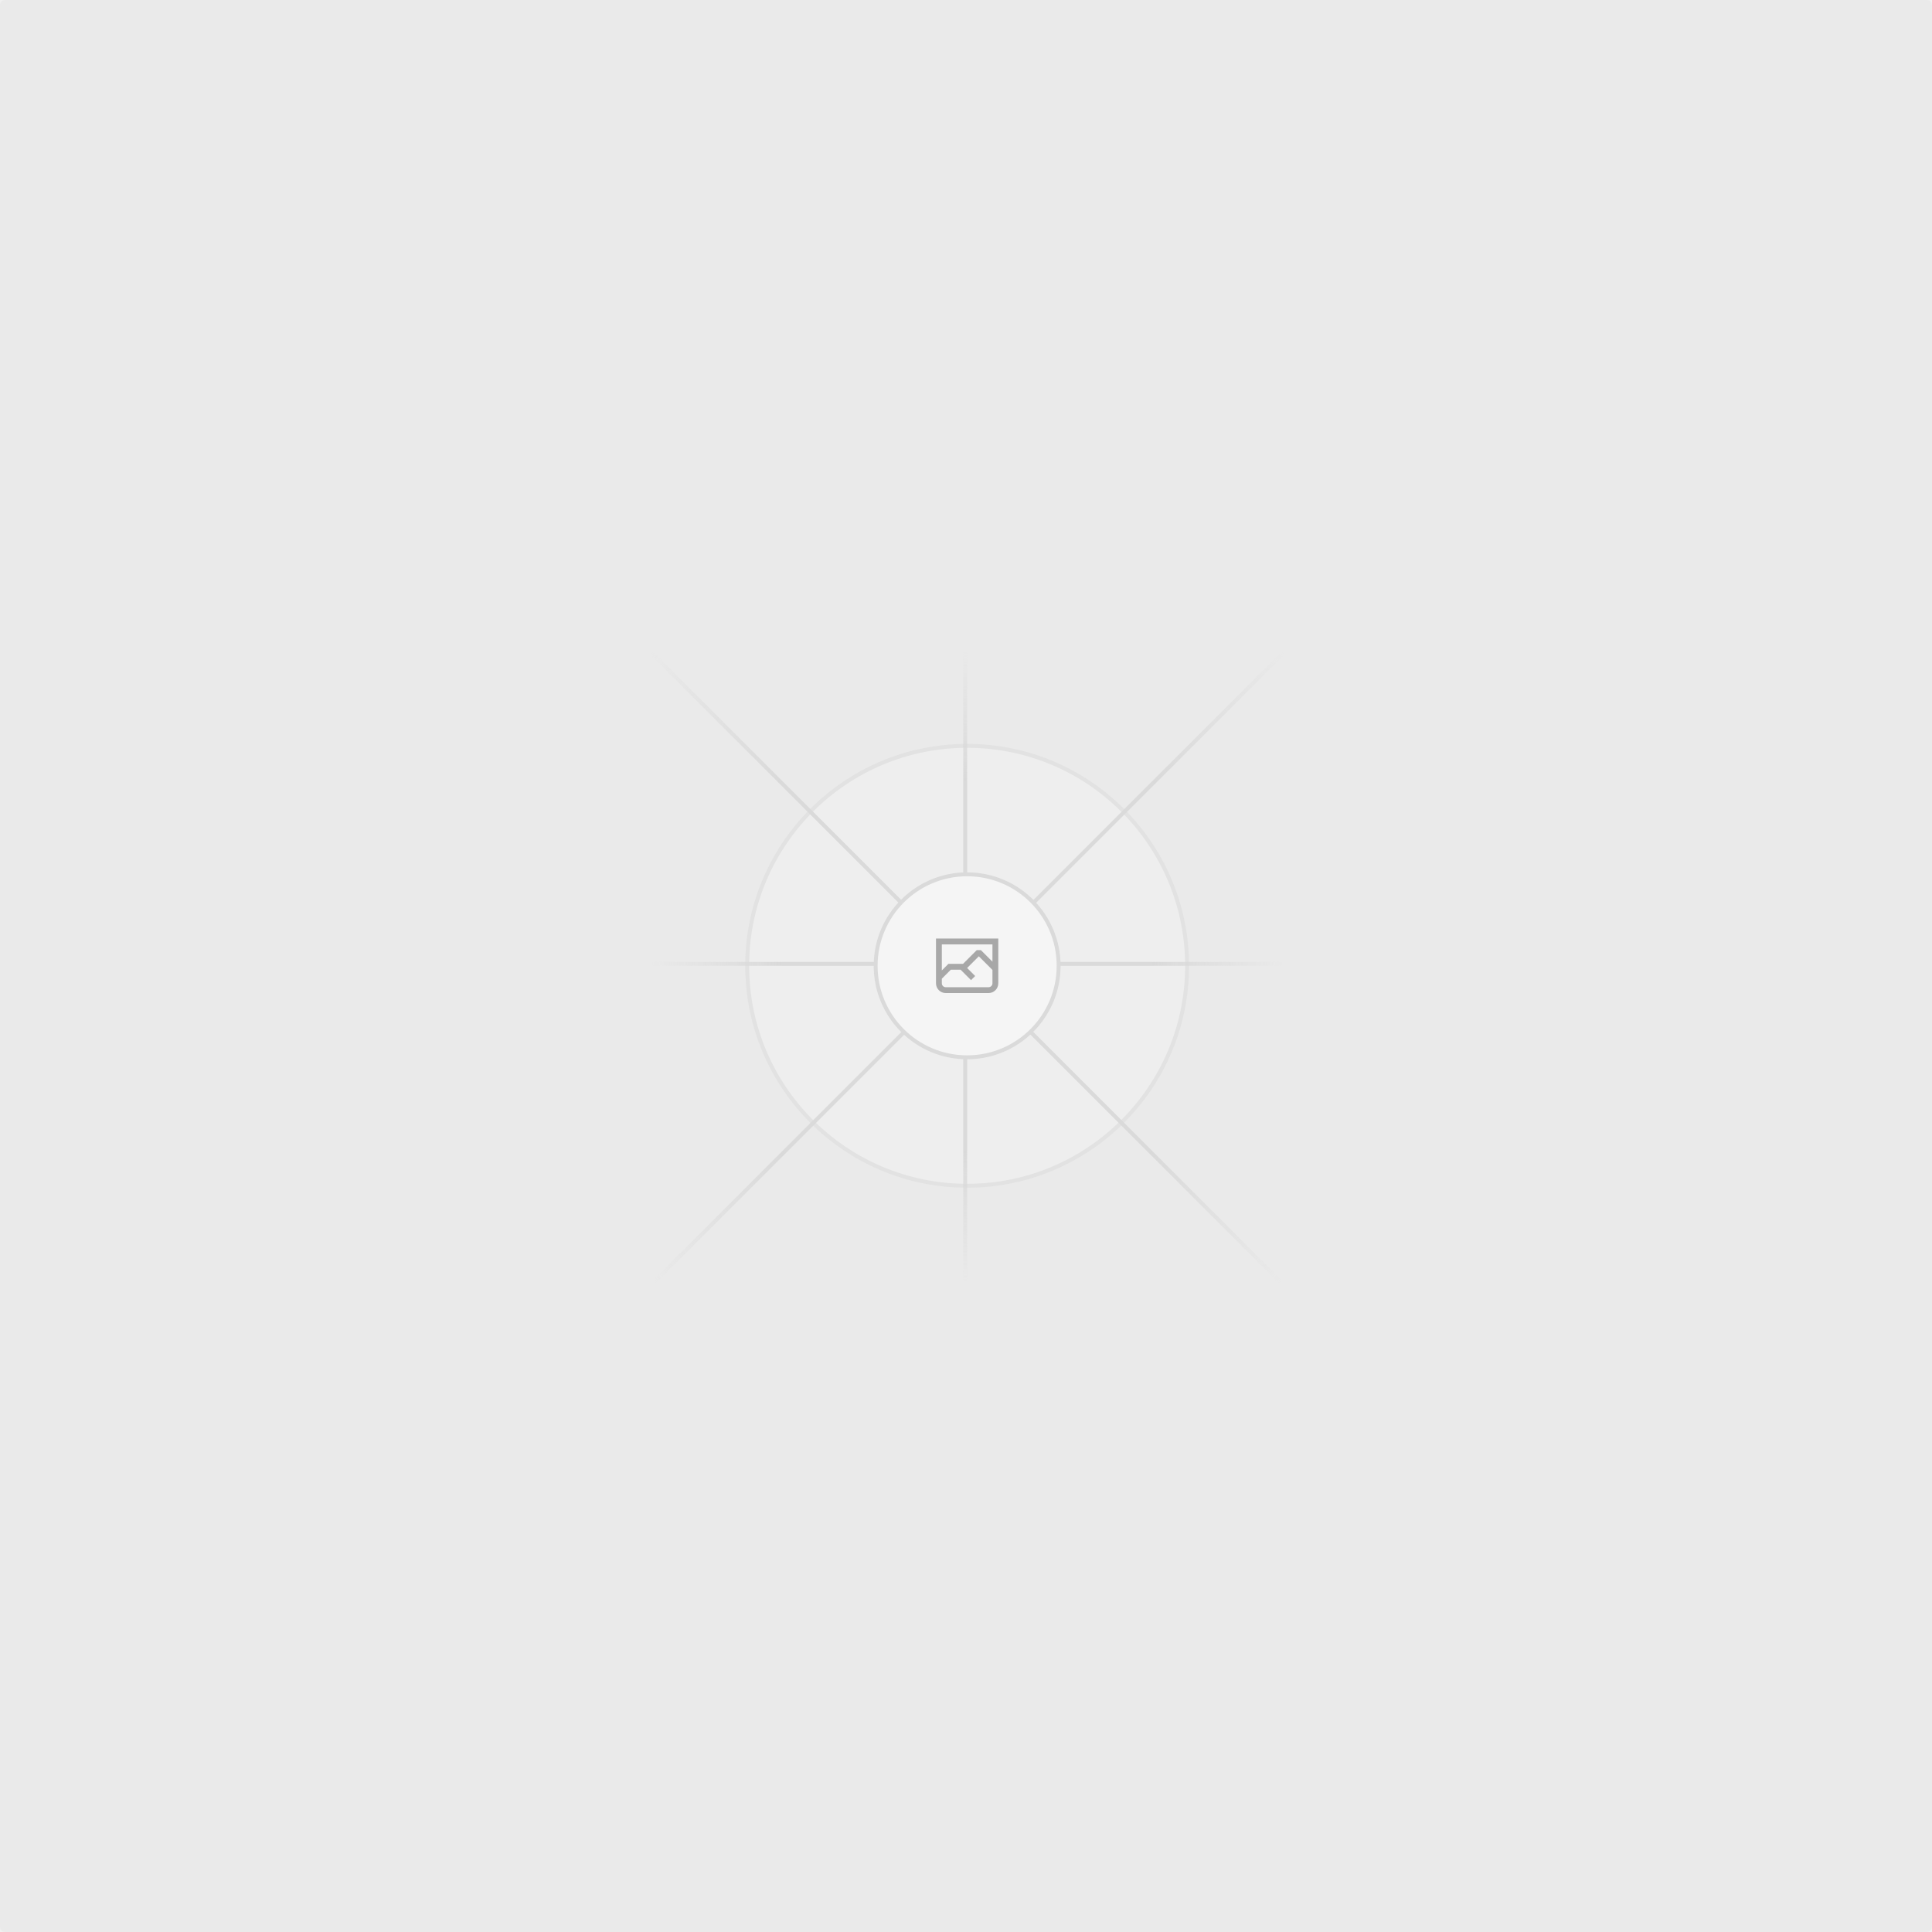
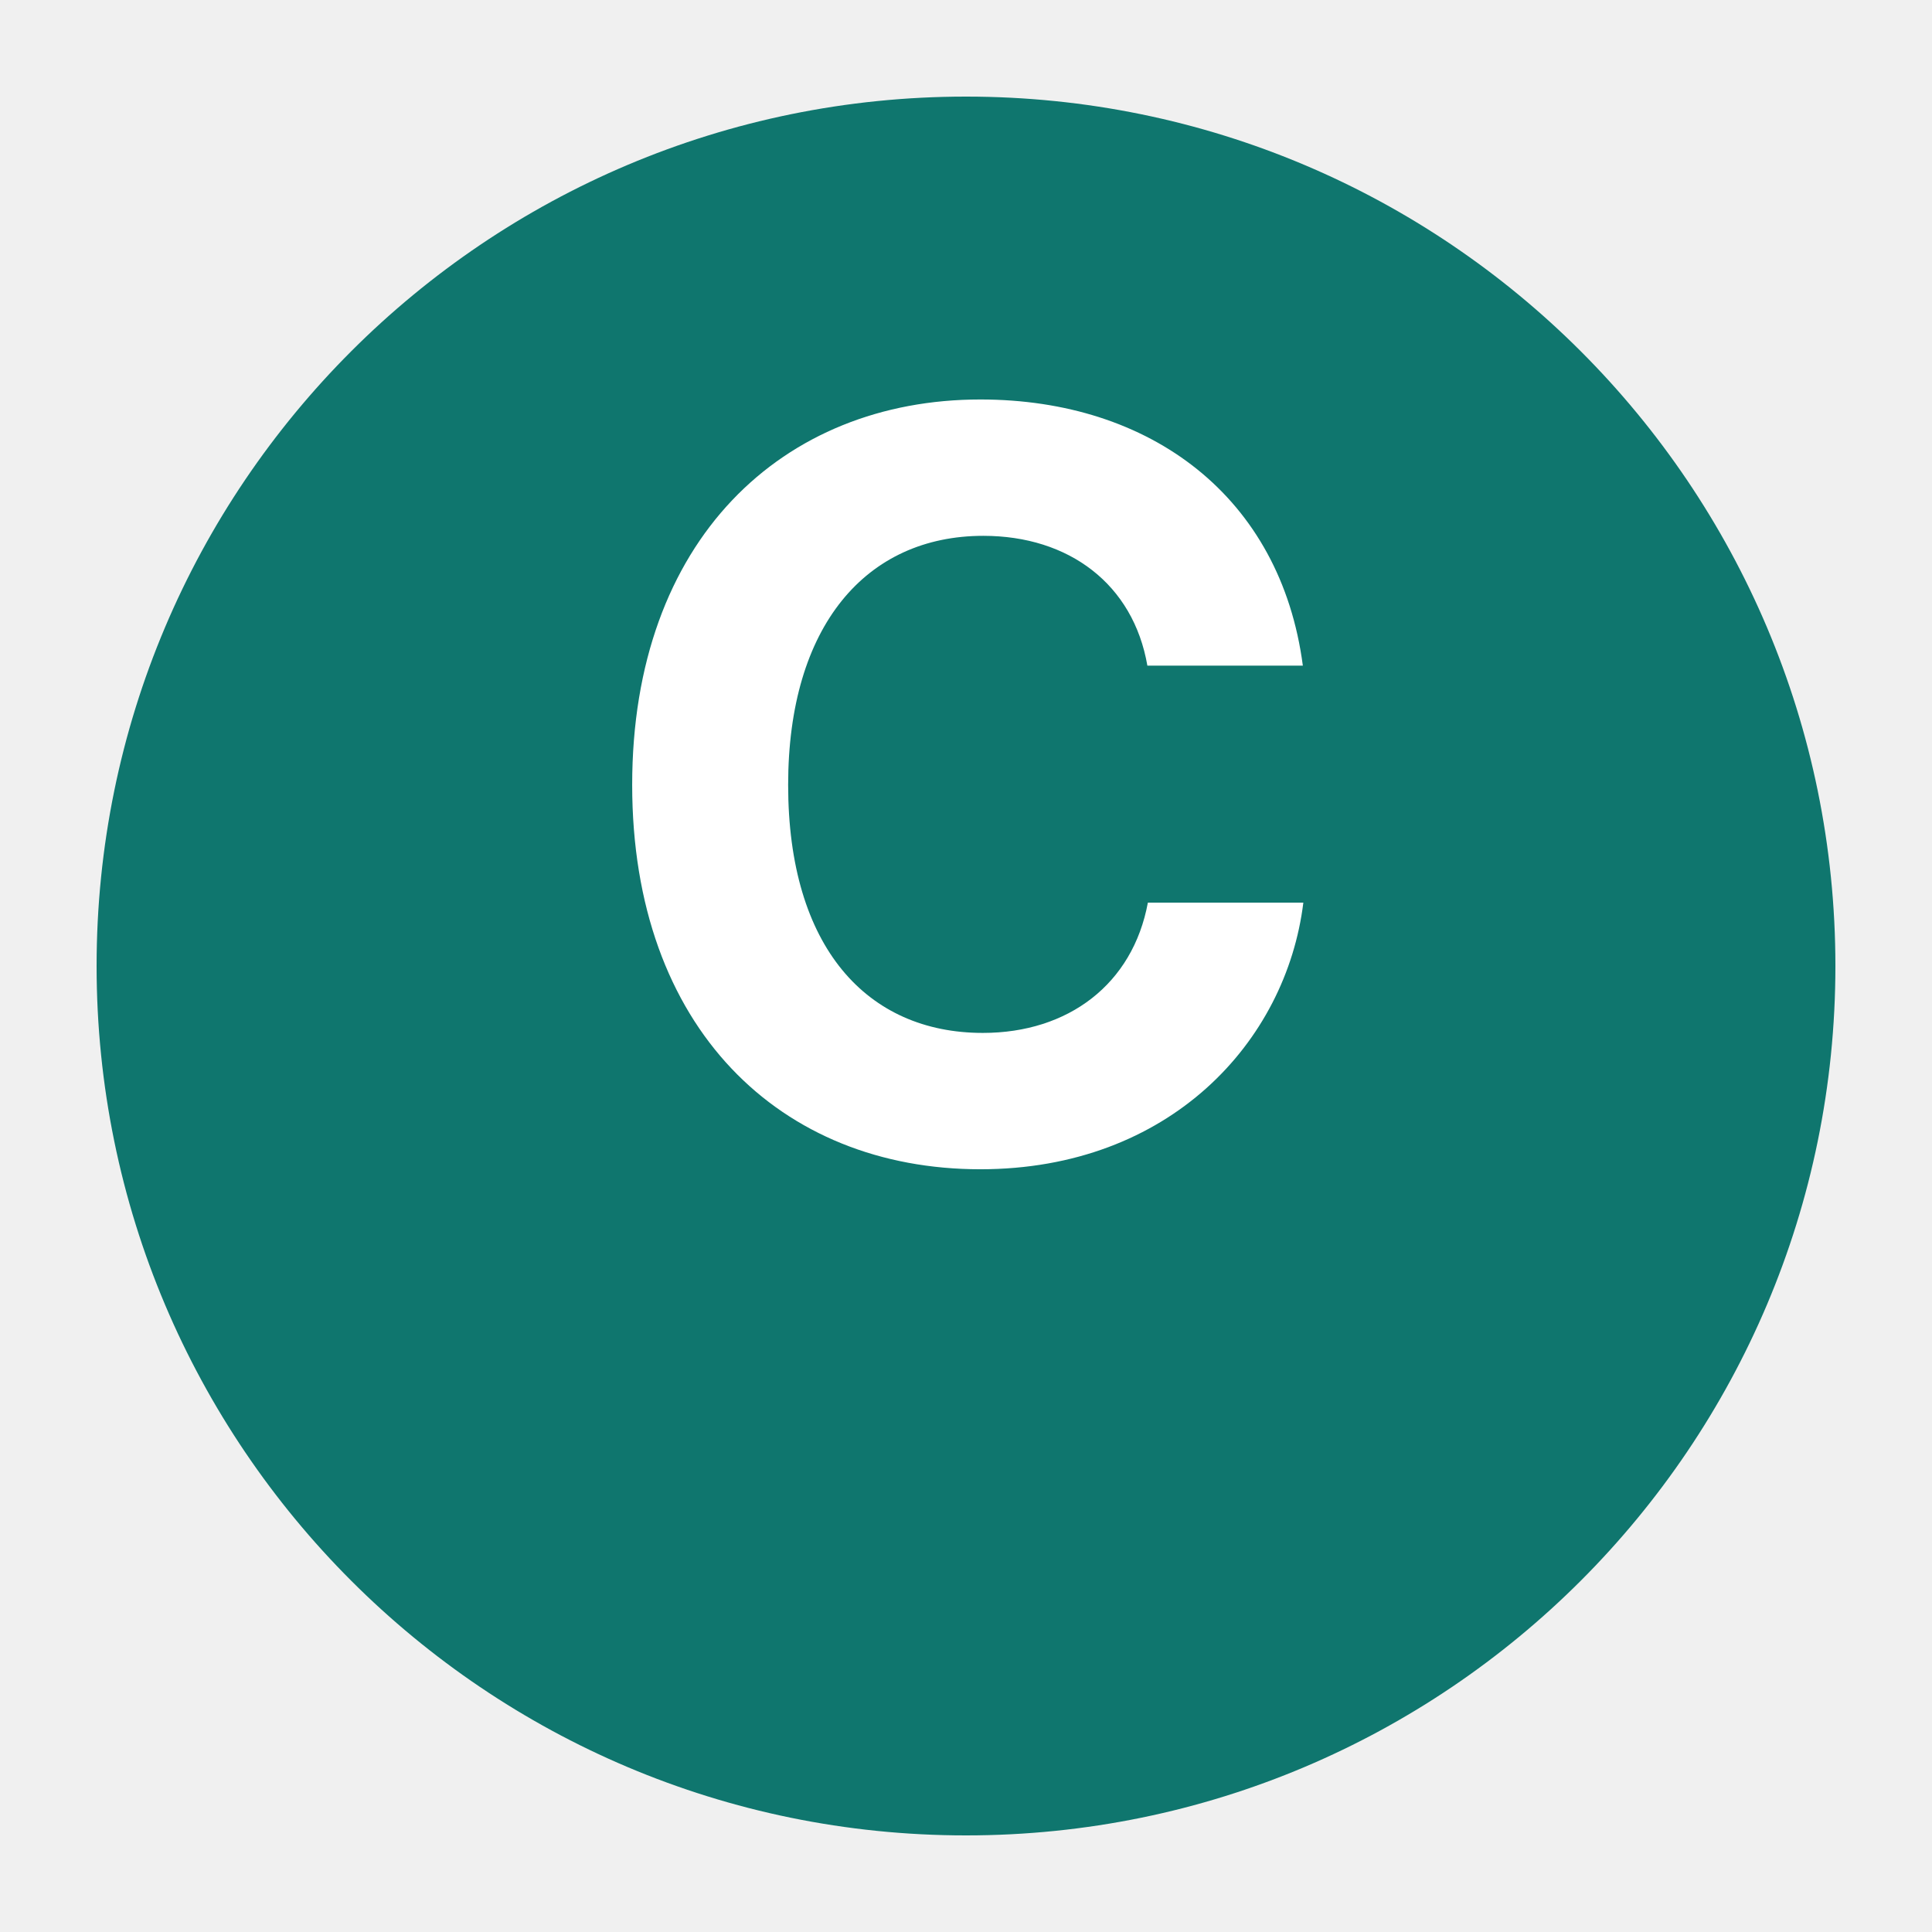
- <svg xmlns="http://www.w3.org/2000/svg" width="1200" height="1200" fill="none">
-   <rect width="1200" height="1200" fill="#EAEAEA" rx="3" />
-   <g opacity=".5">
-     <g opacity=".5">
-       <path fill="#FAFAFA" d="M600.709 736.5c-75.454 0-136.621-61.167-136.621-136.62 0-75.454 61.167-136.621 136.621-136.621 75.453 0 136.62 61.167 136.62 136.621 0 75.453-61.167 136.62-136.62 136.62Z" />
-       <path stroke="#C9C9C9" stroke-width="2.418" d="M600.709 736.5c-75.454 0-136.621-61.167-136.621-136.62 0-75.454 61.167-136.621 136.621-136.621 75.453 0 136.62 61.167 136.62 136.621 0 75.453-61.167 136.62-136.62 136.62Z" />
-     </g>
-     <path stroke="url(#a)" stroke-width="2.418" d="M0-1.209h553.581" transform="scale(1 -1) rotate(45 1163.11 91.165)" />
-     <path stroke="url(#b)" stroke-width="2.418" d="M404.846 598.671h391.726" />
-     <path stroke="url(#c)" stroke-width="2.418" d="M599.5 795.742V404.017" />
-     <path stroke="url(#d)" stroke-width="2.418" d="m795.717 796.597-391.441-391.44" />
-     <path fill="#fff" d="M600.709 656.704c-31.384 0-56.825-25.441-56.825-56.824 0-31.384 25.441-56.825 56.825-56.825 31.383 0 56.824 25.441 56.824 56.825 0 31.383-25.441 56.824-56.824 56.824Z" />
-     <g clip-path="url(#e)">
-       <path fill="#666" fill-rule="evenodd" d="M616.426 586.58h-31.434v16.176l3.553-3.554.531-.531h9.068l.074-.074 8.463-8.463h2.565l7.18 7.181V586.58Zm-15.715 14.654 3.698 3.699 1.283 1.282-2.565 2.565-1.282-1.283-5.2-5.199h-6.066l-5.514 5.514-.073.073v2.876a2.418 2.418 0 0 0 2.418 2.418h26.598a2.418 2.418 0 0 0 2.418-2.418v-8.317l-8.463-8.463-7.181 7.181-.071.072Zm-19.347 5.442v4.085a6.045 6.045 0 0 0 6.046 6.045h26.598a6.044 6.044 0 0 0 6.045-6.045v-7.108l1.356-1.355-1.282-1.283-.074-.073v-17.989h-38.689v23.43l-.146.146.146.147Z" clip-rule="evenodd" />
-     </g>
-     <path stroke="#C9C9C9" stroke-width="2.418" d="M600.709 656.704c-31.384 0-56.825-25.441-56.825-56.824 0-31.384 25.441-56.825 56.825-56.825 31.383 0 56.824 25.441 56.824 56.825 0 31.383-25.441 56.824-56.824 56.824Z" />
-   </g>
-   <defs>
-     <linearGradient id="a" x1="554.061" x2="-.48" y1=".083" y2=".087" gradientUnits="userSpaceOnUse">
-       <stop stop-color="#C9C9C9" stop-opacity="0" />
-       <stop offset=".208" stop-color="#C9C9C9" />
-       <stop offset=".792" stop-color="#C9C9C9" />
-       <stop offset="1" stop-color="#C9C9C9" stop-opacity="0" />
-     </linearGradient>
-     <linearGradient id="b" x1="796.912" x2="404.507" y1="599.963" y2="599.965" gradientUnits="userSpaceOnUse">
-       <stop stop-color="#C9C9C9" stop-opacity="0" />
-       <stop offset=".208" stop-color="#C9C9C9" />
-       <stop offset=".792" stop-color="#C9C9C9" />
-       <stop offset="1" stop-color="#C9C9C9" stop-opacity="0" />
-     </linearGradient>
-     <linearGradient id="c" x1="600.792" x2="600.794" y1="403.677" y2="796.082" gradientUnits="userSpaceOnUse">
-       <stop stop-color="#C9C9C9" stop-opacity="0" />
-       <stop offset=".208" stop-color="#C9C9C9" />
-       <stop offset=".792" stop-color="#C9C9C9" />
-       <stop offset="1" stop-color="#C9C9C9" stop-opacity="0" />
-     </linearGradient>
-     <linearGradient id="d" x1="404.85" x2="796.972" y1="403.903" y2="796.02" gradientUnits="userSpaceOnUse">
-       <stop stop-color="#C9C9C9" stop-opacity="0" />
-       <stop offset=".208" stop-color="#C9C9C9" />
-       <stop offset=".792" stop-color="#C9C9C9" />
-       <stop offset="1" stop-color="#C9C9C9" stop-opacity="0" />
-     </linearGradient>
-     <clipPath id="e">
-       <path fill="#fff" d="M581.364 580.535h38.689v38.689h-38.689z" />
-     </clipPath>
-   </defs>
+ <svg xmlns="http://www.w3.org/2000/svg" viewBox="0 0 1200 1200" width="1200" height="1200">
+   <rect width="1200" height="1200" fill="none" />
+   <circle cx="600" cy="600" r="540" fill="#0f766e" />
+   <text x="600" y="720" text-anchor="middle" font-family="Inter, Arial, sans-serif" font-size="640" fill="#ffffff" font-weight="700">C</text>
</svg>
